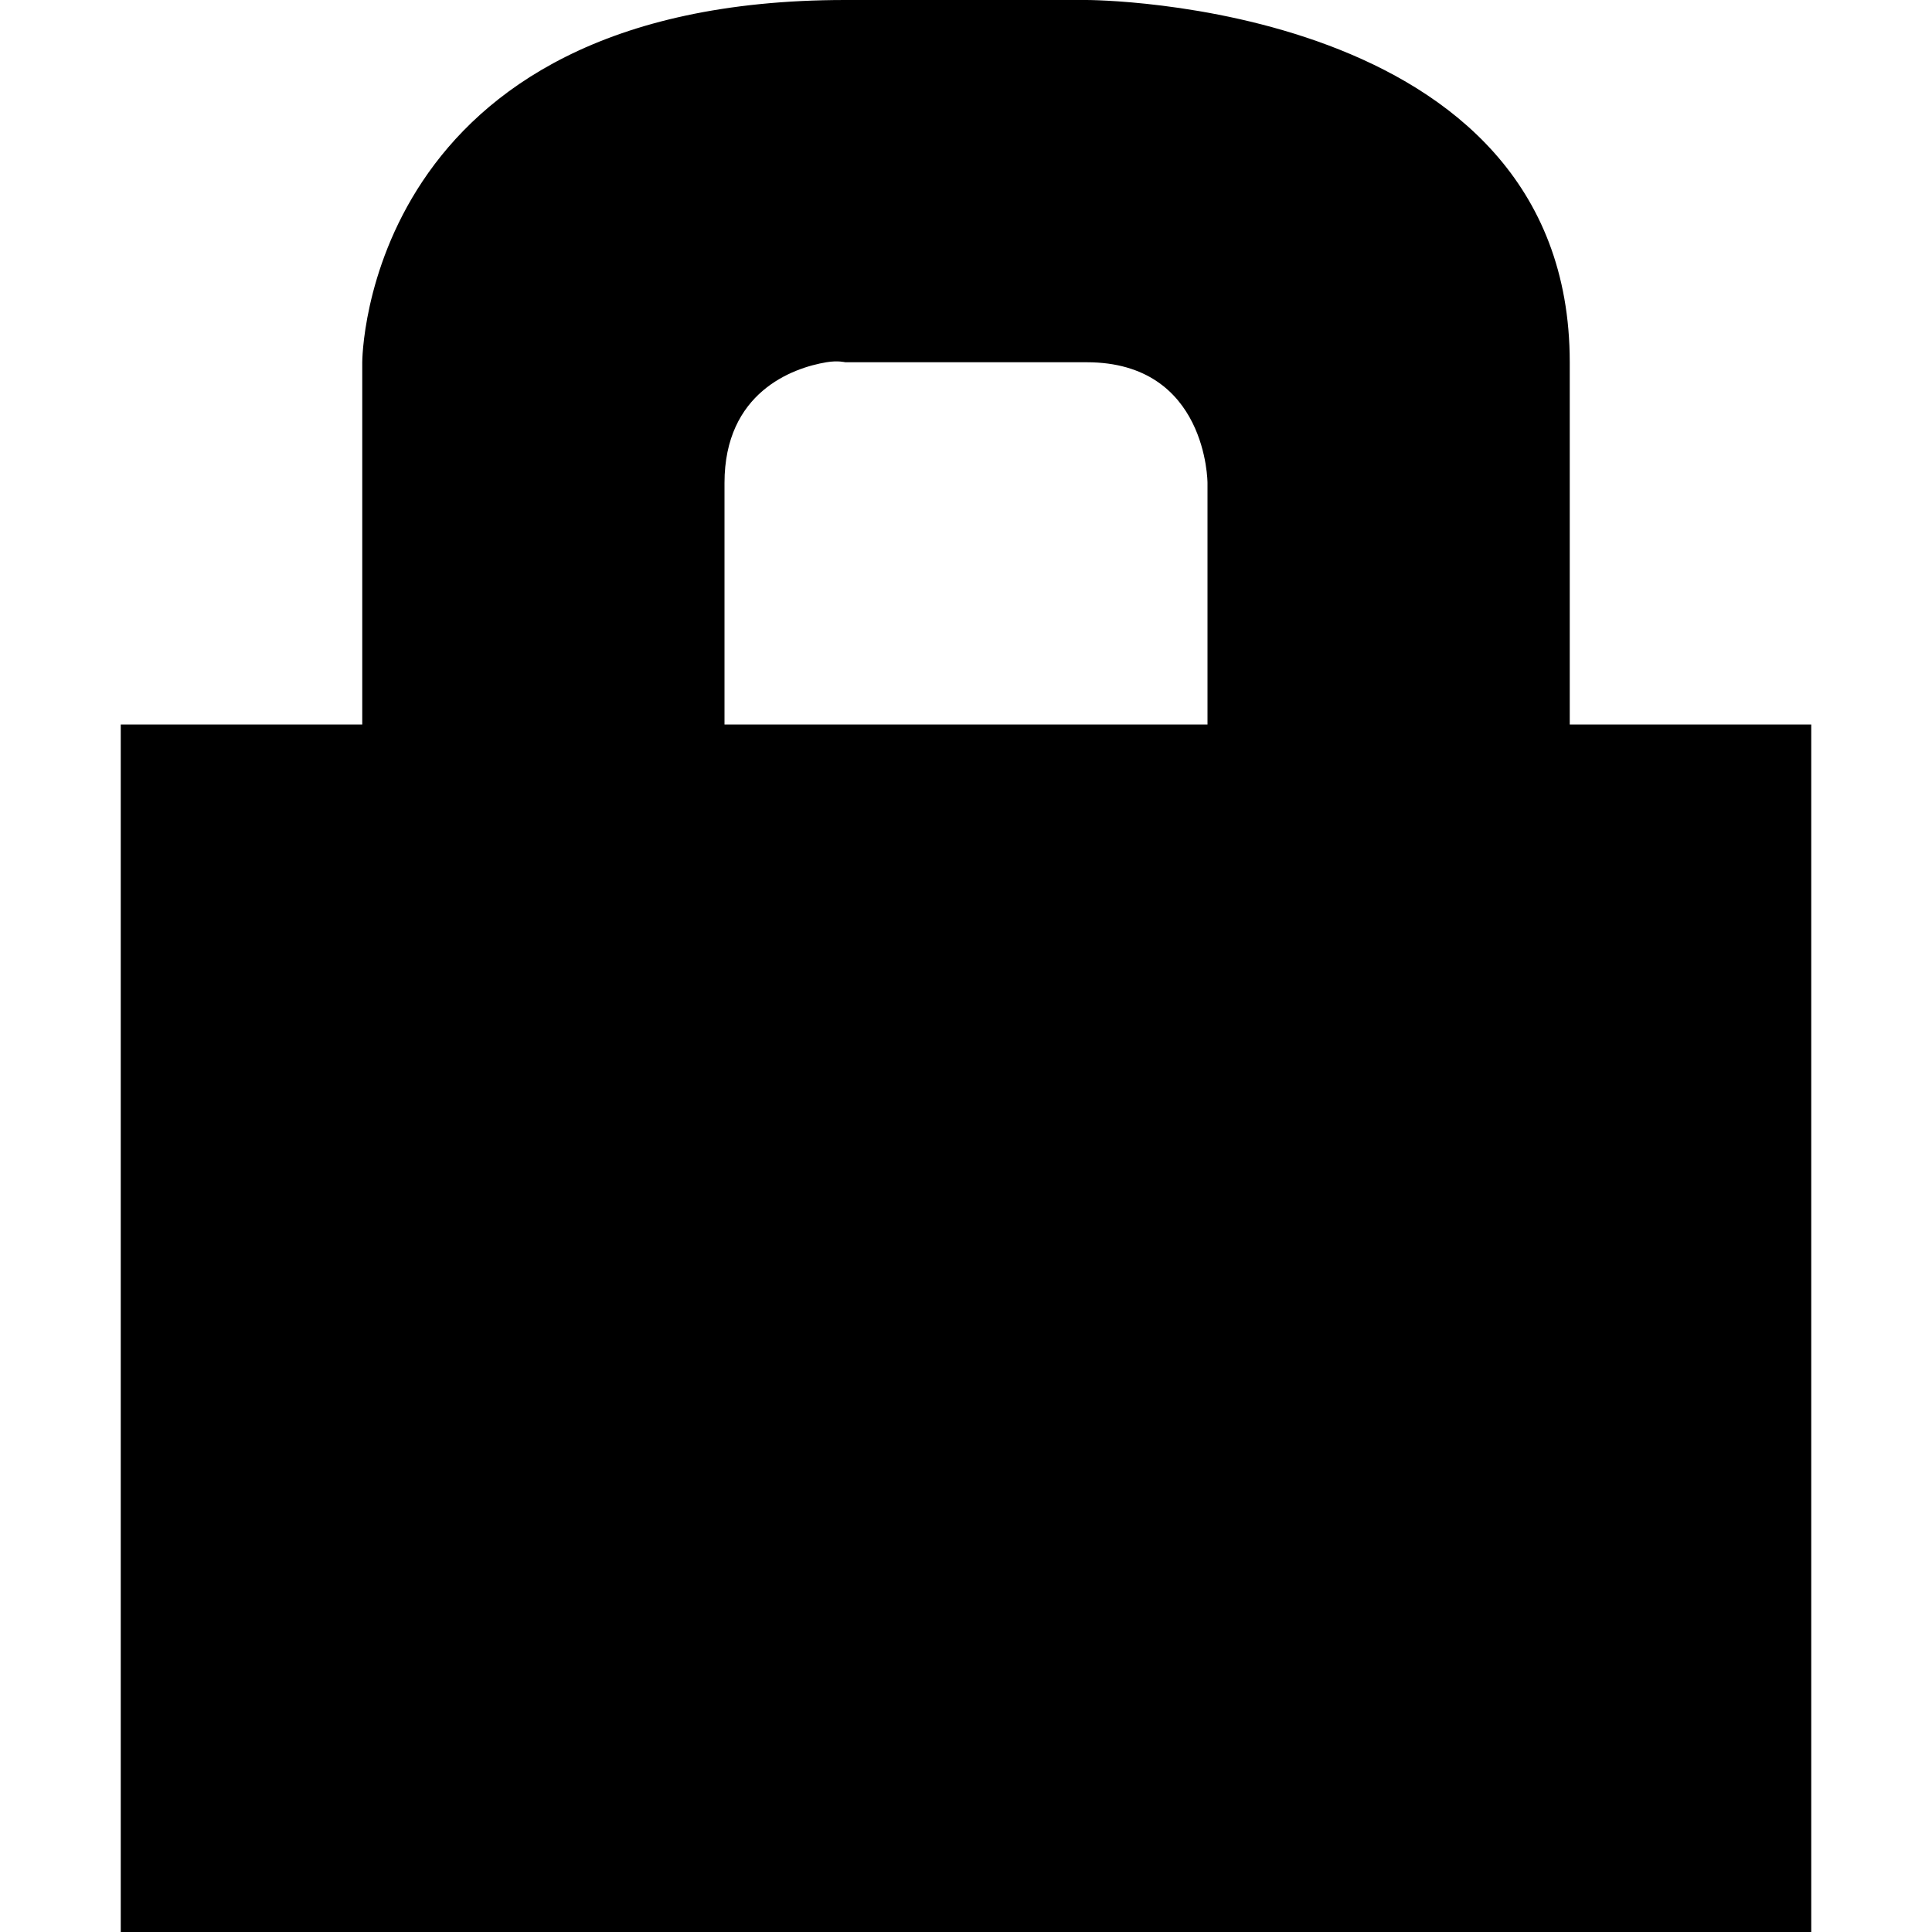
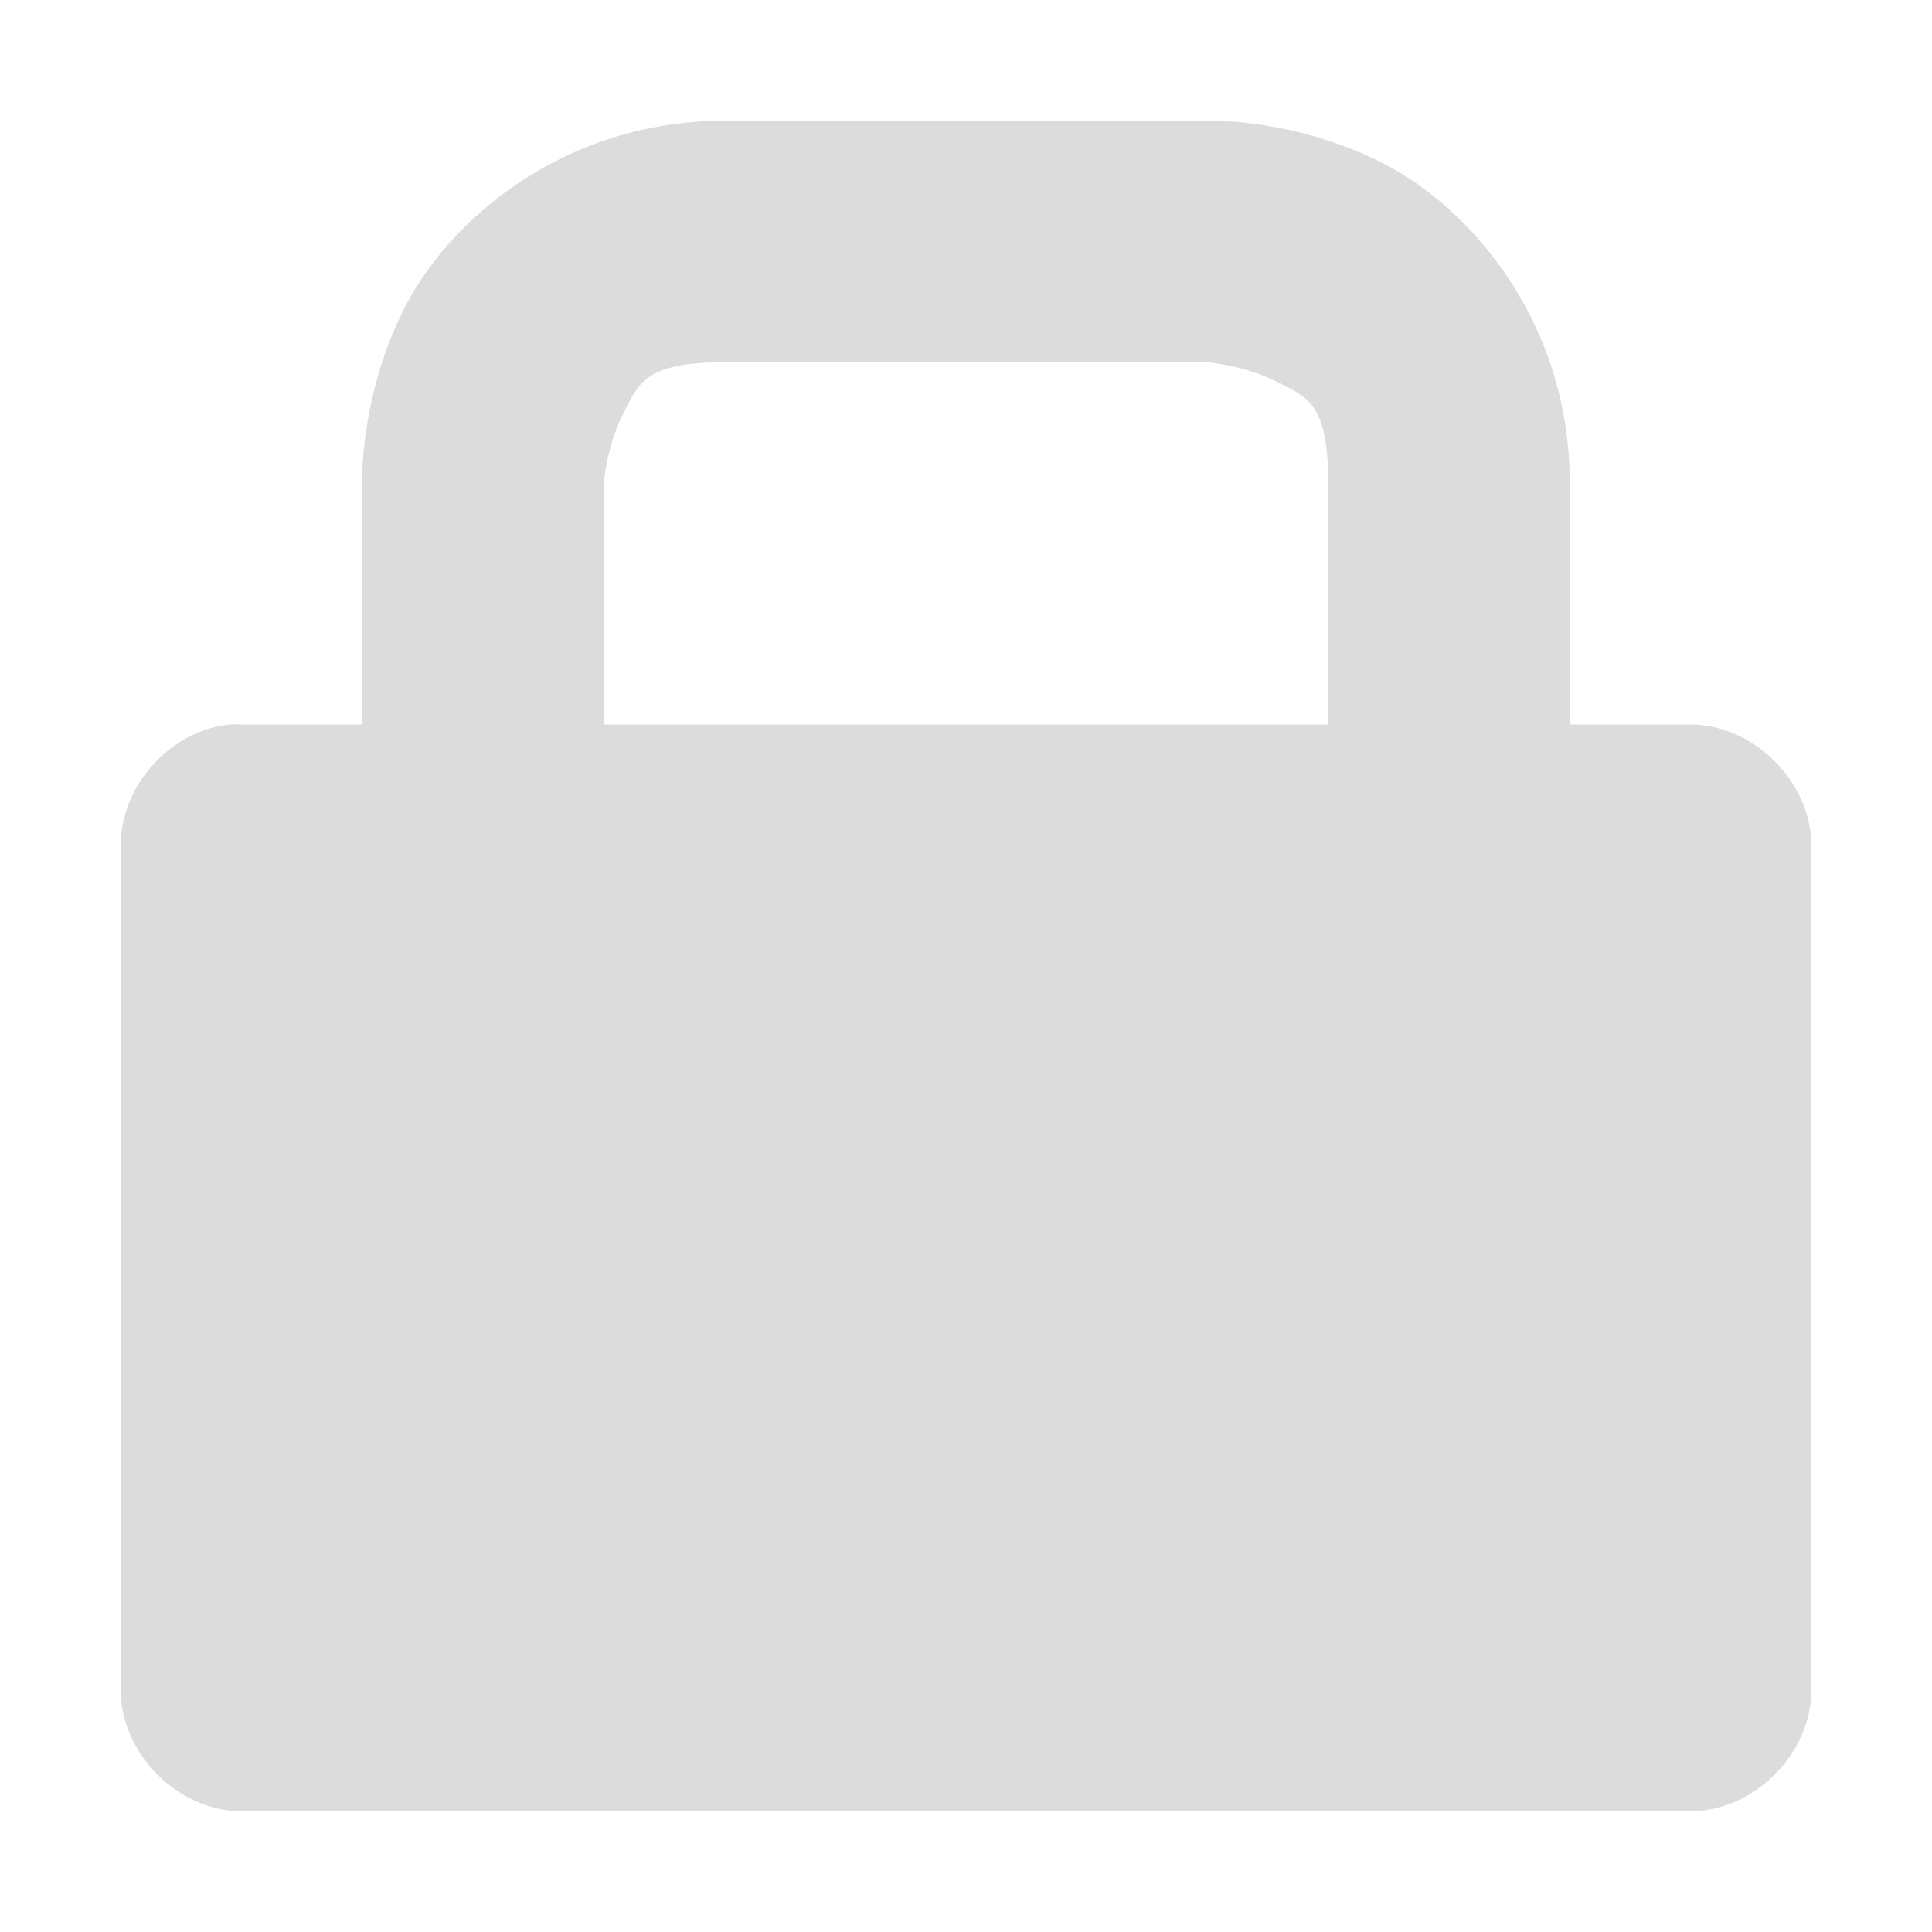
<svg xmlns="http://www.w3.org/2000/svg" xmlns:xlink="http://www.w3.org/1999/xlink" id="svg2" height="16" width="16" version="1.0">
  <defs id="defs4">
    <radialGradient id="radialGradient2670" gradientUnits="userSpaceOnUse" cy="46.87" cx="24.454" gradientTransform="matrix(0.50982,0,0,0.10274,-0.46743,17.132)" r="19.614">
      <stop id="stop3439" offset="0" />
      <stop id="stop3441" style="stop-opacity:0" offset="1" />
    </radialGradient>
    <linearGradient id="linearGradient2667" y2="32.162" gradientUnits="userSpaceOnUse" x2="40.938" gradientTransform="matrix(0.4858,0,0,0.56676,0.34231,-3.7558)" y1="32.162" x1="6.727">
      <stop id="stop2413" style="stop-color:#fee7b1" offset="0" />
      <stop id="stop2419" style="stop-color:#ebd4b4" offset=".258" />
      <stop id="stop2421" style="stop-color:#c8a775" offset=".508" />
      <stop id="stop2423" style="stop-color:#b0935b" offset=".74" />
      <stop id="stop2415" style="stop-color:#fcebbf" offset="1" />
    </linearGradient>
    <linearGradient id="linearGradient2654" y2="36.127" gradientUnits="userSpaceOnUse" x2="30.875" gradientTransform="matrix(0.45413,0,0,0.50788,1.1076,-0.99312)" y1="25.002" x1="10.907">
      <stop id="stop9847" style="stop-color:#fff" offset="0" />
      <stop id="stop9849" style="stop-color:#fff;stop-opacity:.495" offset="1" />
    </linearGradient>
    <linearGradient id="linearGradient2651" y2="17" gradientUnits="userSpaceOnUse" x2="24.75" gradientTransform="matrix(0.47059,0,0,0.80748,0.70588,-5.1887)" y1="21" x1="24.875">
      <stop id="stop5883" style="stop-color:#d6c8a7" offset="0" />
      <stop id="stop5885" style="stop-color:#d0bd99" offset="1" />
    </linearGradient>
    <linearGradient id="linearGradient2648" y2="18.038" gradientUnits="userSpaceOnUse" x2="21.942" gradientTransform="matrix(0.45455,0,0,0.25159,1.0909,6.0971)" y1="21.551" x1="21.942">
      <stop id="stop12073" style="stop-color:#fff" offset="0" />
      <stop id="stop12075" style="stop-color:#fff;stop-opacity:0" offset="1" />
    </linearGradient>
    <filter id="filter5957" height="1.165" width="1.988" color-interpolation-filters="sRGB" y="-0.082" x="-0.494">
      <feGaussianBlur id="feGaussianBlur5959" stdDeviation="0.699" />
    </filter>
    <radialGradient id="radialGradient3446" xlink:href="#linearGradient6075" gradientUnits="userSpaceOnUse" cy="20.312" cx="15.938" gradientTransform="matrix(0.75472,0,0,0.37736,-4.5283,1.5849)" r="3.312" />
    <linearGradient id="linearGradient6075">
      <stop id="stop6077" offset="0" />
      <stop id="stop6079" style="stop-opacity:0" offset="1" />
    </linearGradient>
    <radialGradient id="radialGradient3444" xlink:href="#linearGradient6075" gradientUnits="userSpaceOnUse" cy="20.312" cx="15.938" gradientTransform="matrix(0.75472,0,0,0.37736,4.4717,1.5849)" r="3.312" />
    <linearGradient id="linearGradient2638" y2="17.47" gradientUnits="userSpaceOnUse" x2="27.192" gradientTransform="matrix(0.40937,0,0,0.47152,2.1465,-1.81)" y1="2.914" x1="10.651">
      <stop id="stop10593" style="stop-color:#cad0c6" offset="0" />
      <stop id="stop10599" style="stop-color:#eaece9" offset=".5" />
      <stop id="stop10595" style="stop-color:#c5cbc0" offset="1" />
    </linearGradient>
    <linearGradient id="linearGradient2623" y2="14.85" xlink:href="#linearGradient6075" gradientUnits="userSpaceOnUse" x2="33.004" gradientTransform="translate(1.6824,1.125)" y1="14.85" x1="35.005" />
    <filter id="filter6251" height="1.095" width="1.485" color-interpolation-filters="sRGB" y="-0.048" x="-0.242">
      <feGaussianBlur id="feGaussianBlur6253" stdDeviation="0.244" />
    </filter>
    <linearGradient id="linearGradient2625" y2="13.789" xlink:href="#linearGradient6075" gradientUnits="userSpaceOnUse" x2="35.021" gradientTransform="translate(-19.533,1.7437)" y1="13.789" x1="32.128" />
    <filter id="filter5745" color-interpolation-filters="sRGB">
      <feGaussianBlur id="feGaussianBlur5747" stdDeviation="0.836" />
    </filter>
  </defs>
-   <path style="opacity:1.0;fill:#f9f9f9#f9f9f9#cdcdcd#000000;fill-opacity:1;stroke:none" d="M 7,0 C 3,0 3,3 3,3 L 3,6 1,6 1,16 15,16 15,6 13,6 13,3 C 13,0 9,0 9,0 z M 6.844,3 C 6.938,2.984 7,3 7,3 l 2,0 c 1,0 1,1 1,1 L 10,6 6,6 6,4 C 6,3.25 6.562,3.047 6.844,3 z" id="rect3033" />
+   <path style="font-size:medium;font-style:normal;font-variant:normal;font-weight:normal;font-stretch:normal;text-indent:0;text-align:start;text-decoration:none;line-height:normal;letter-spacing:normal;word-spacing:normal;text-transform:none;direction:ltr;block-progression:tb;writing-mode:lr-tb;text-anchor:start;baseline-shift:baseline;color:#000000;fill:#dcdcdc;fill-opacity:1;fill-rule:nonzero;stroke:none;stroke-width:2;marker:none;visibility:visible;display:inline;overflow:visible;enable-background:accumulate;font-family:Sans;-inkscape-font-specification:Sans" d="m 6,1 c -1.333,0 -2.287,0.824 -2.656,1.562 C 2.974,3.301 3,4 3,4 l -2e-6,2 -1,0 c -0.031,-0.001 -0.062,-0.001 -0.094,0 -0.492,0.046 -0.908,0.506 -0.906,1 L 1,14 c 5e-5,0.524 0.476,1 1,1 l 12,0 c 0.524,-5e-5 1,-0.476 1,-1 l 5e-5,-7 c -5e-5,-0.524 -0.476,-1 -1,-1 l -1,0 0,-2 c 0,-1.333 -0.824,-2.287 -1.562,-2.656 C 10.699,0.974 10,1 10,1 z m 0,2 4,0 c 0,0 0.301,0.025 0.562,0.156 0.261,0.131 0.438,0.177 0.438,0.844 l 0,2 -6,0 0,-2 c 0,0 0.025,-0.301 0.156,-0.562 0.131,-0.261 0.177,-0.438 0.844,-0.438 z" id="rect4583" />
</svg>
